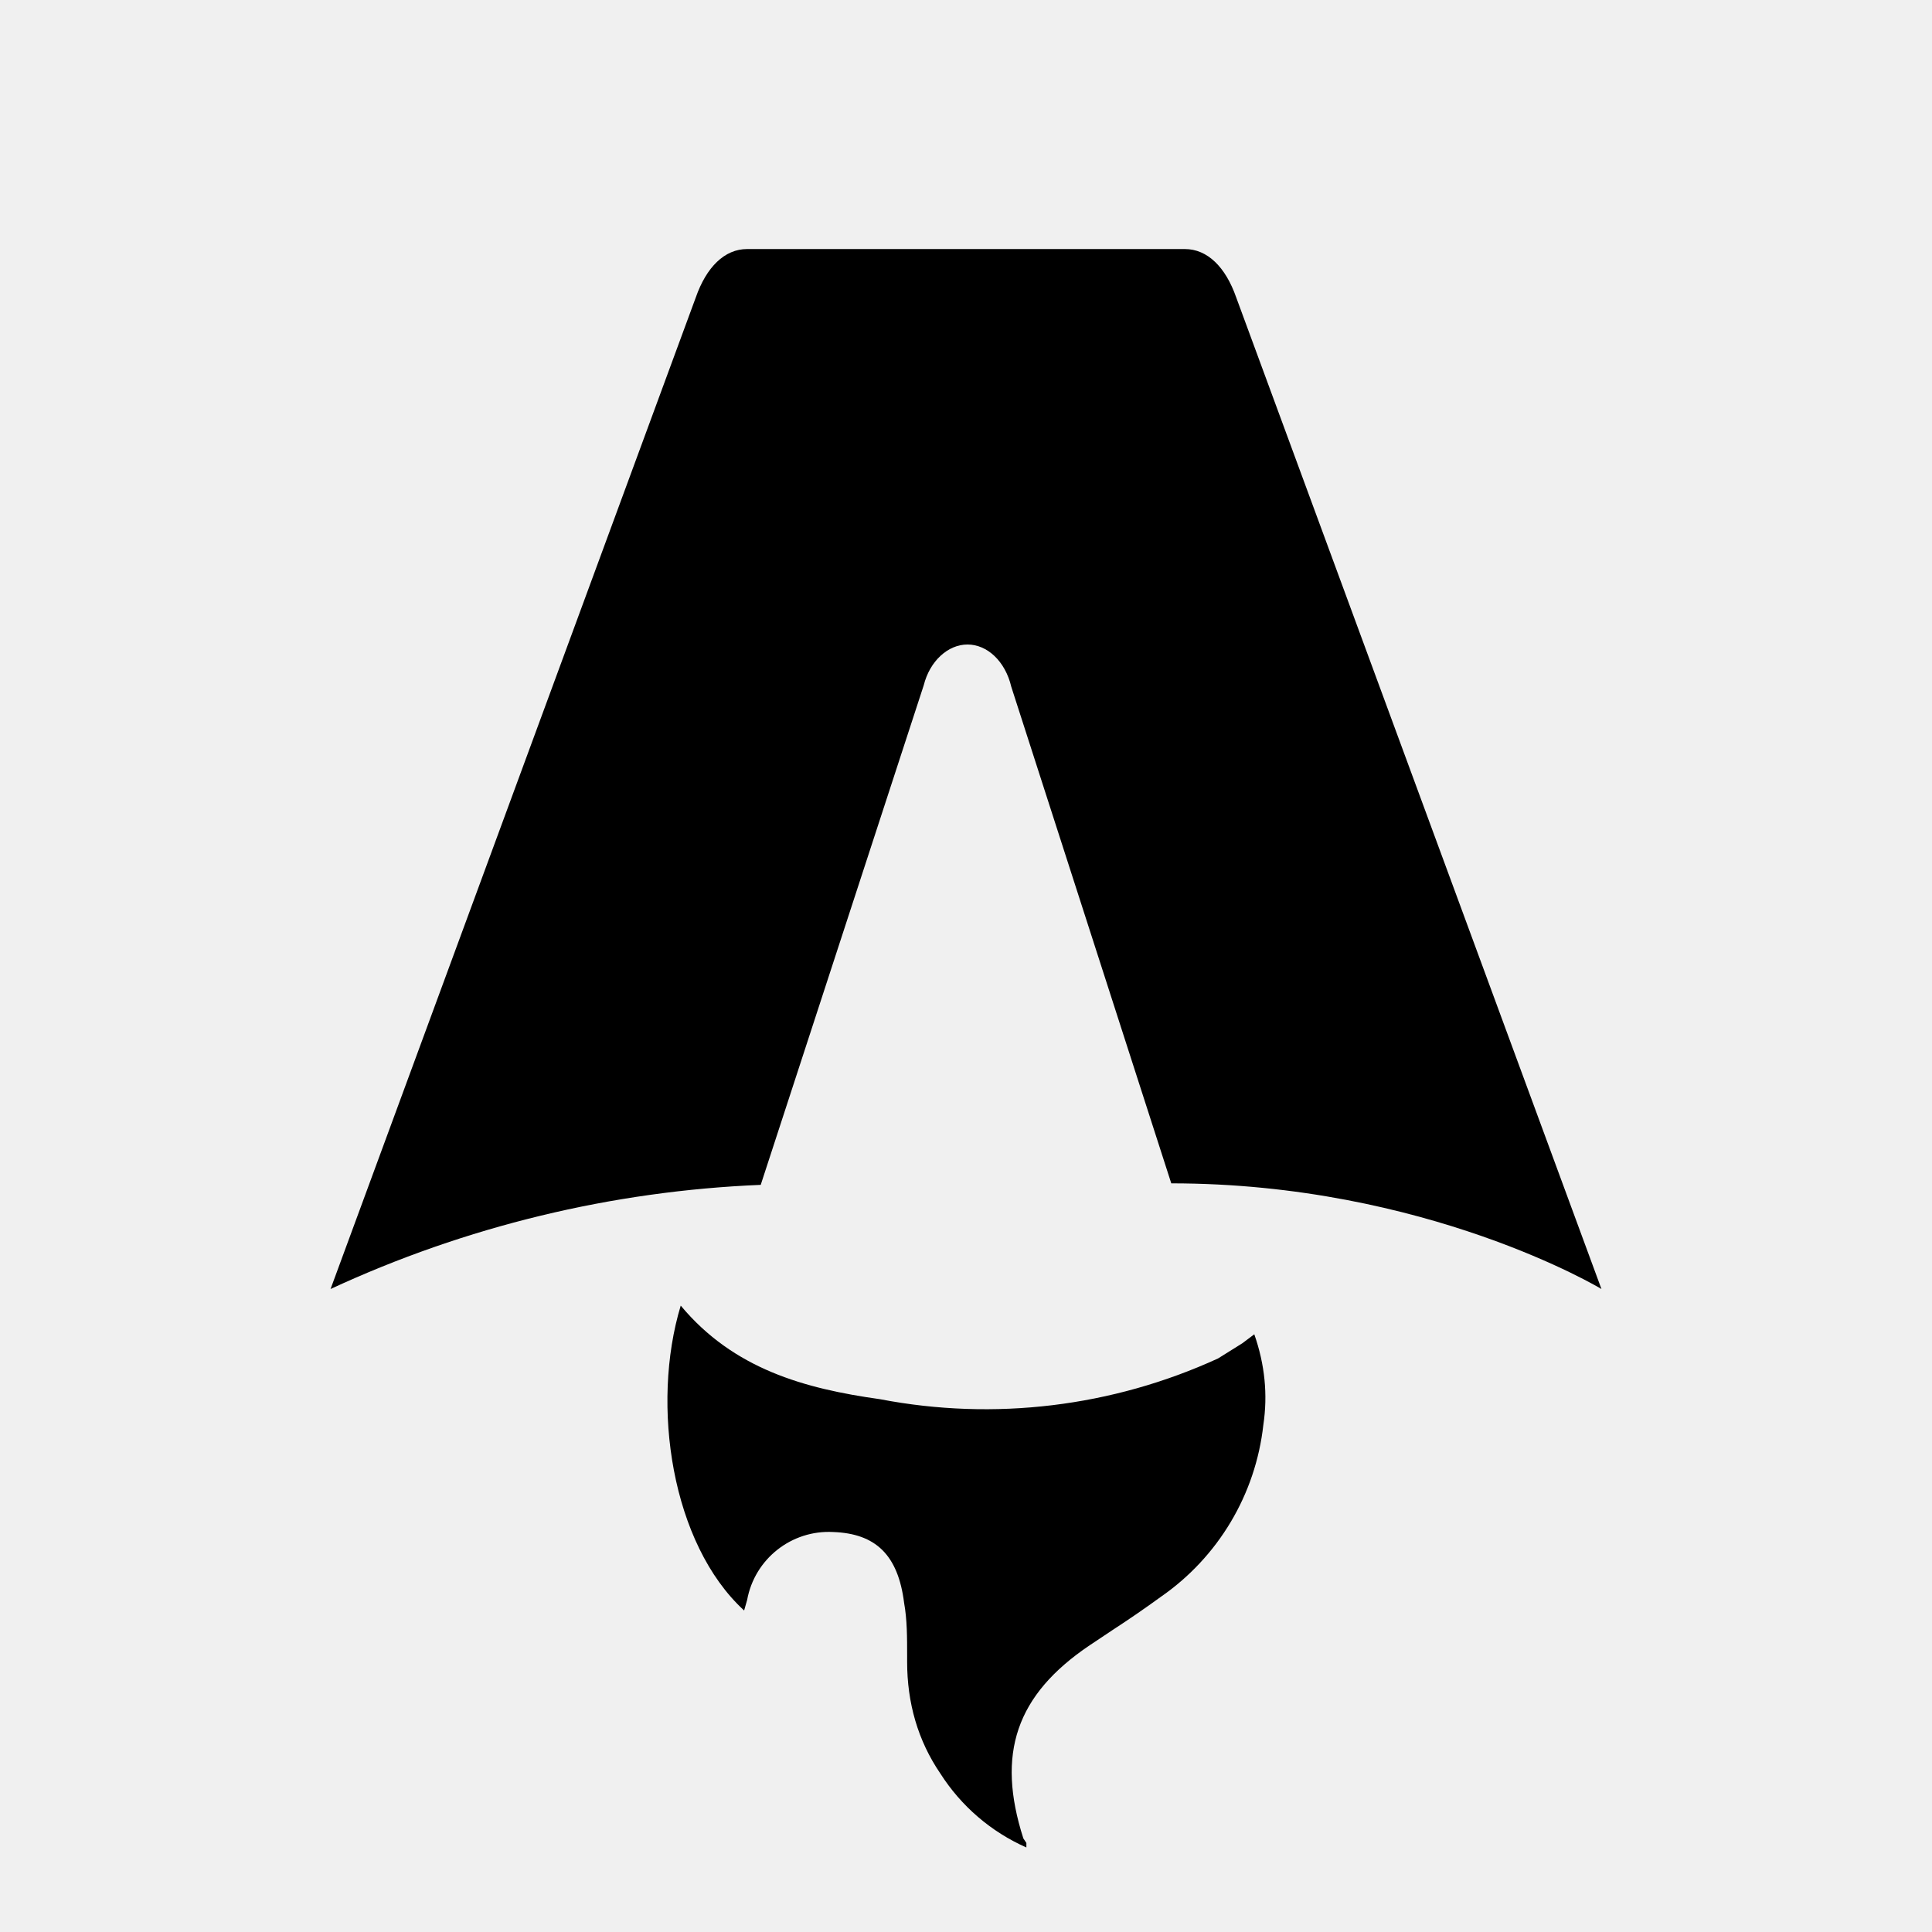
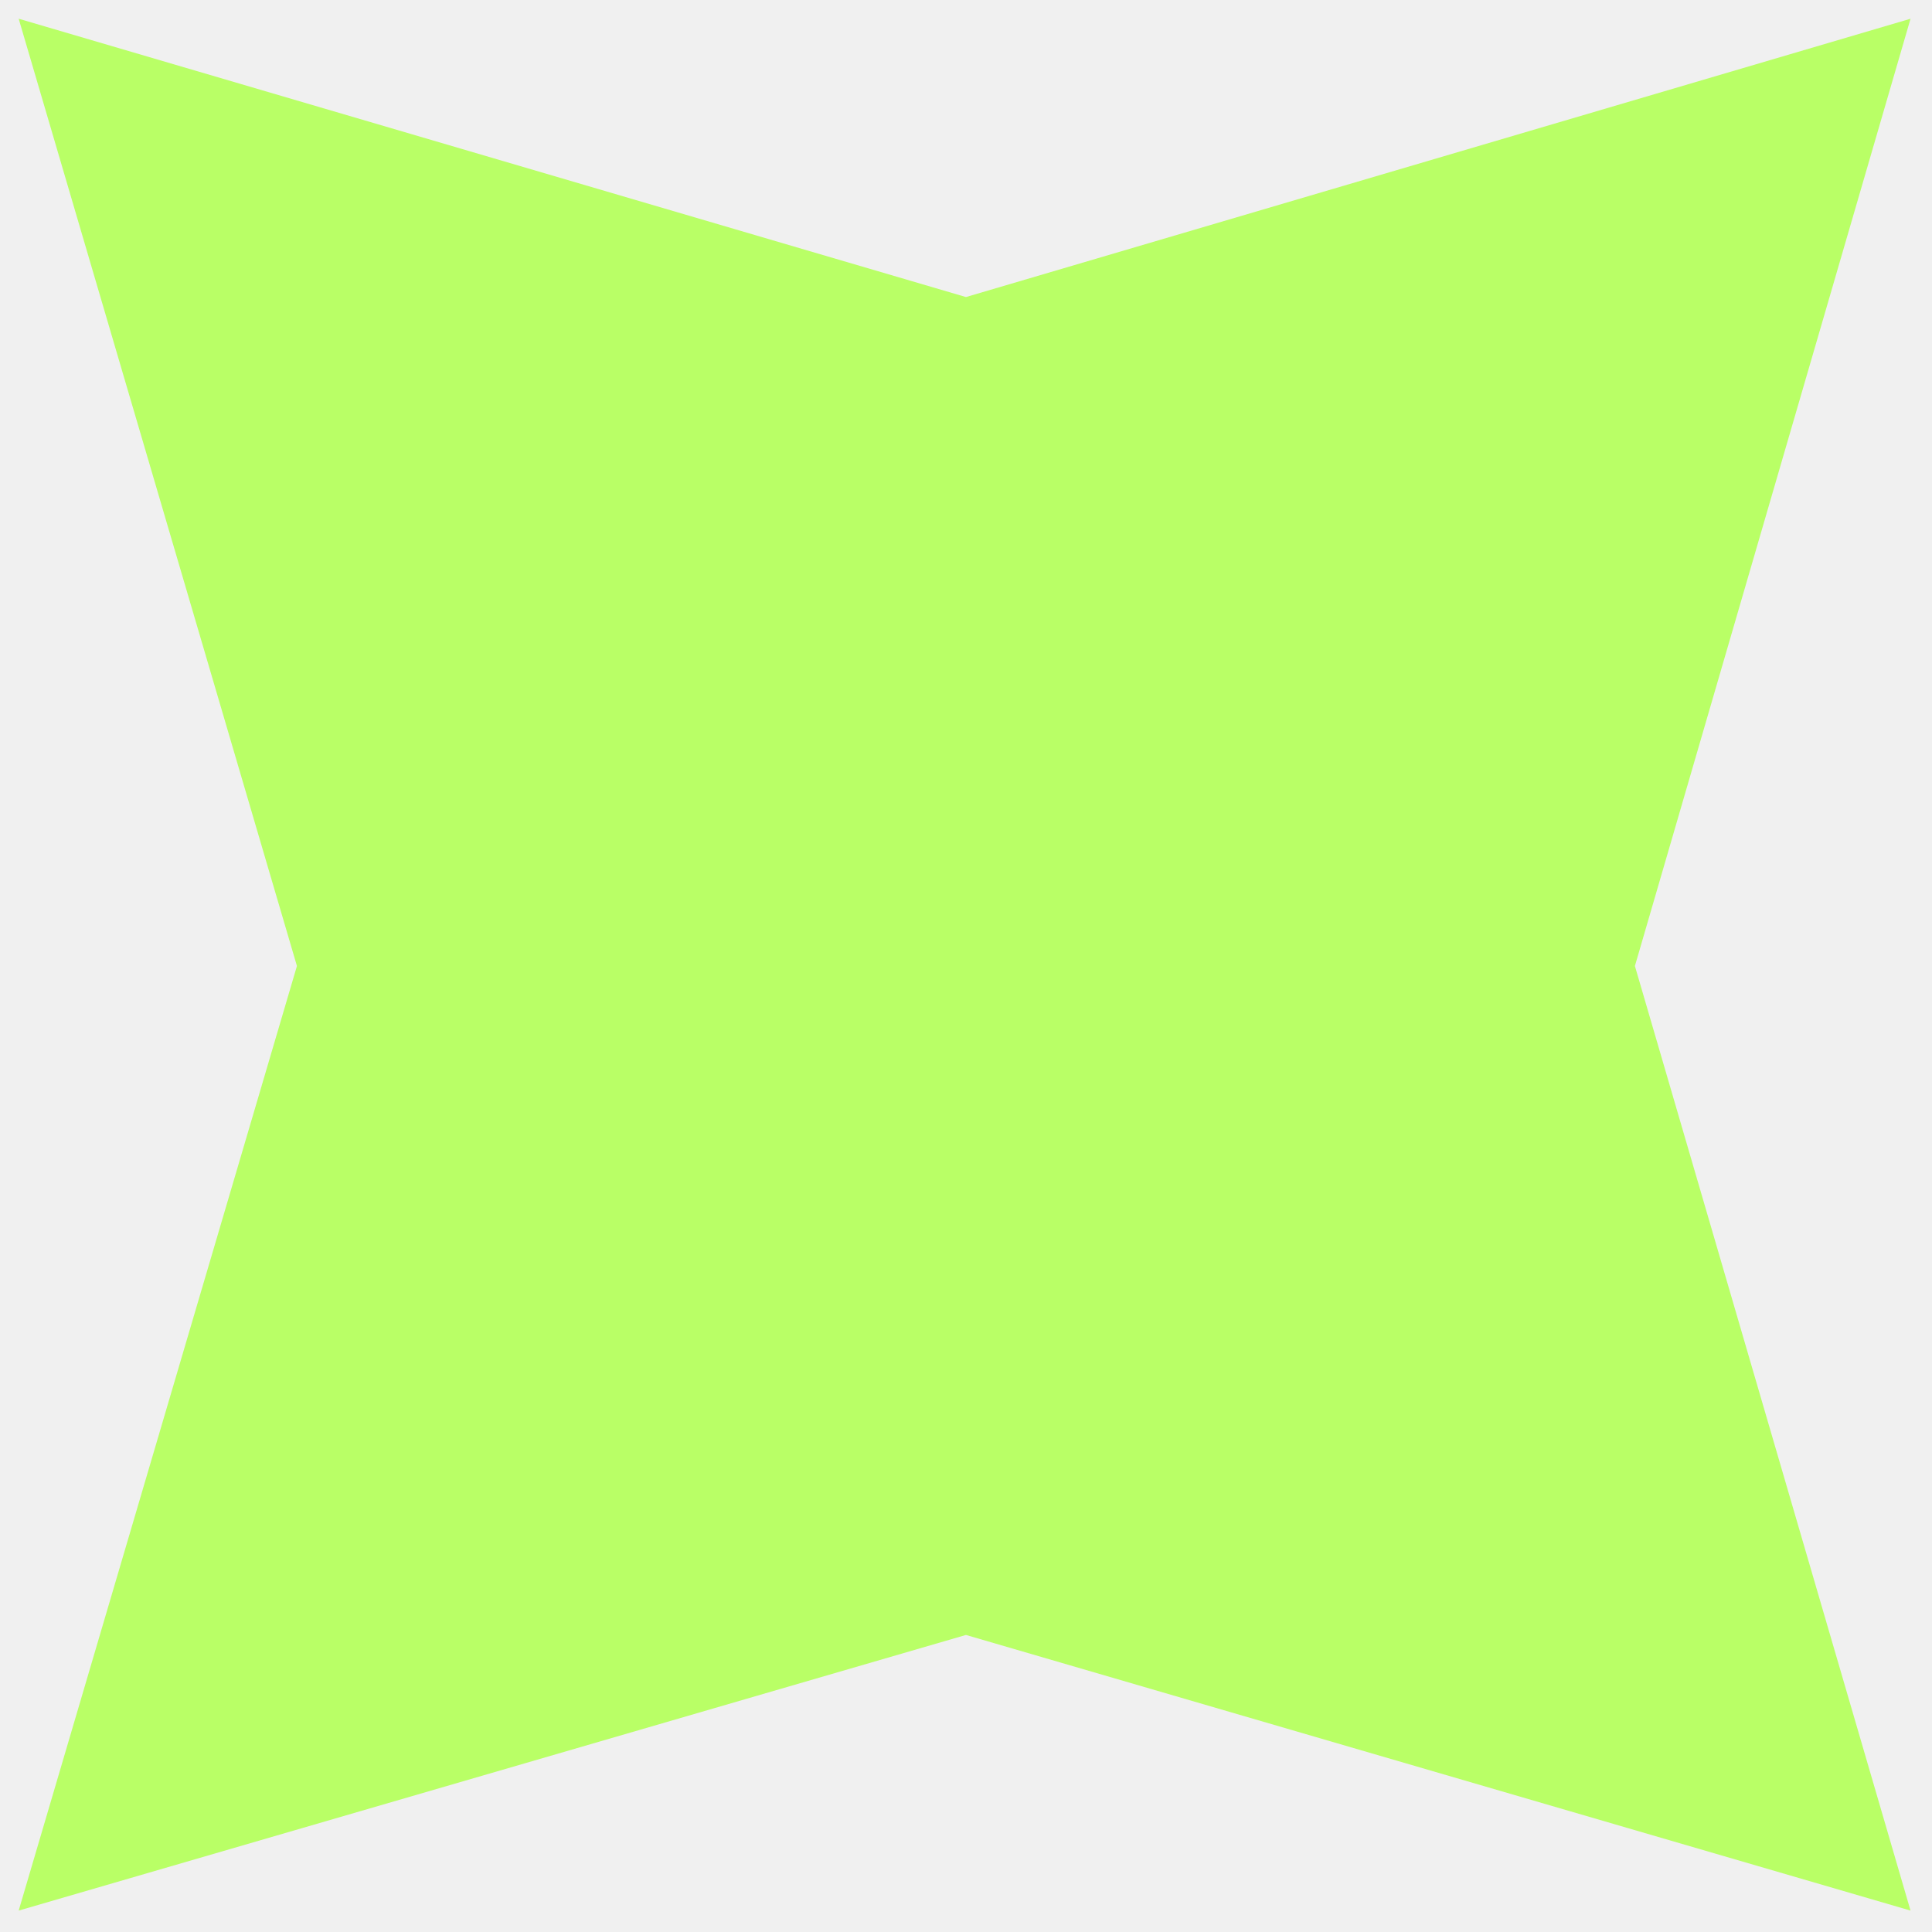
- <svg xmlns="http://www.w3.org/2000/svg" fill="none" viewBox="0 0 128 128">
-   <path d="M50.4 78.5a75.1 75.1 0 0 0-28.5 6.9l24.2-65.7c.7-2 1.9-3.2 3.4-3.2h29c1.5 0 2.7 1.2 3.4 3.2l24.2 65.7s-11.6-7-28.5-7L67 45.5c-.4-1.7-1.6-2.8-2.9-2.8-1.3 0-2.5 1.1-2.9 2.7L50.4 78.5Zm-1.1 28.2Zm-4.2-20.2c-2 6.6-.6 15.8 4.2 20.2a17.5 17.5 0 0 1 .2-.7 5.5 5.5 0 0 1 5.7-4.5c2.8.1 4.3 1.5 4.7 4.7.2 1.1.2 2.3.2 3.5v.4c0 2.7.7 5.2 2.2 7.4a13 13 0 0 0 5.7 4.9v-.3l-.2-.3c-1.8-5.6-.5-9.5 4.4-12.8l1.5-1a73 73 0 0 0 3.2-2.2 16 16 0 0 0 6.8-11.4c.3-2 .1-4-.6-6l-.8.6-1.6 1a37 37 0 0 1-22.4 2.7c-5-.7-9.7-2-13.2-6.2Z" />
-   <style>
-         path { fill: #000; }
-         @media (prefers-color-scheme: dark) {
-             path { fill: #FFF; }
-         }
-     </style>
+ <svg xmlns="http://www.w3.org/2000/svg" width="36" height="36" viewBox="0 0 36 36" fill="none">
+   <g id="Icon" clip-path="url(#clip0_403_258)">
+     <path id="Vector" d="M17.999 5.535L35.6 0.349L30.464 18L35.6 35.601L17.999 30.465L0.348 35.601L5.533 18L0.348 0.349L17.999 5.535Z" fill="#B9FF66" />
+   </g>
+   <defs>
+     <clipPath id="clip0_403_258">
+       <rect width="36" height="36" fill="#B9FF66" />
+     </clipPath>
+   </defs>
</svg>
